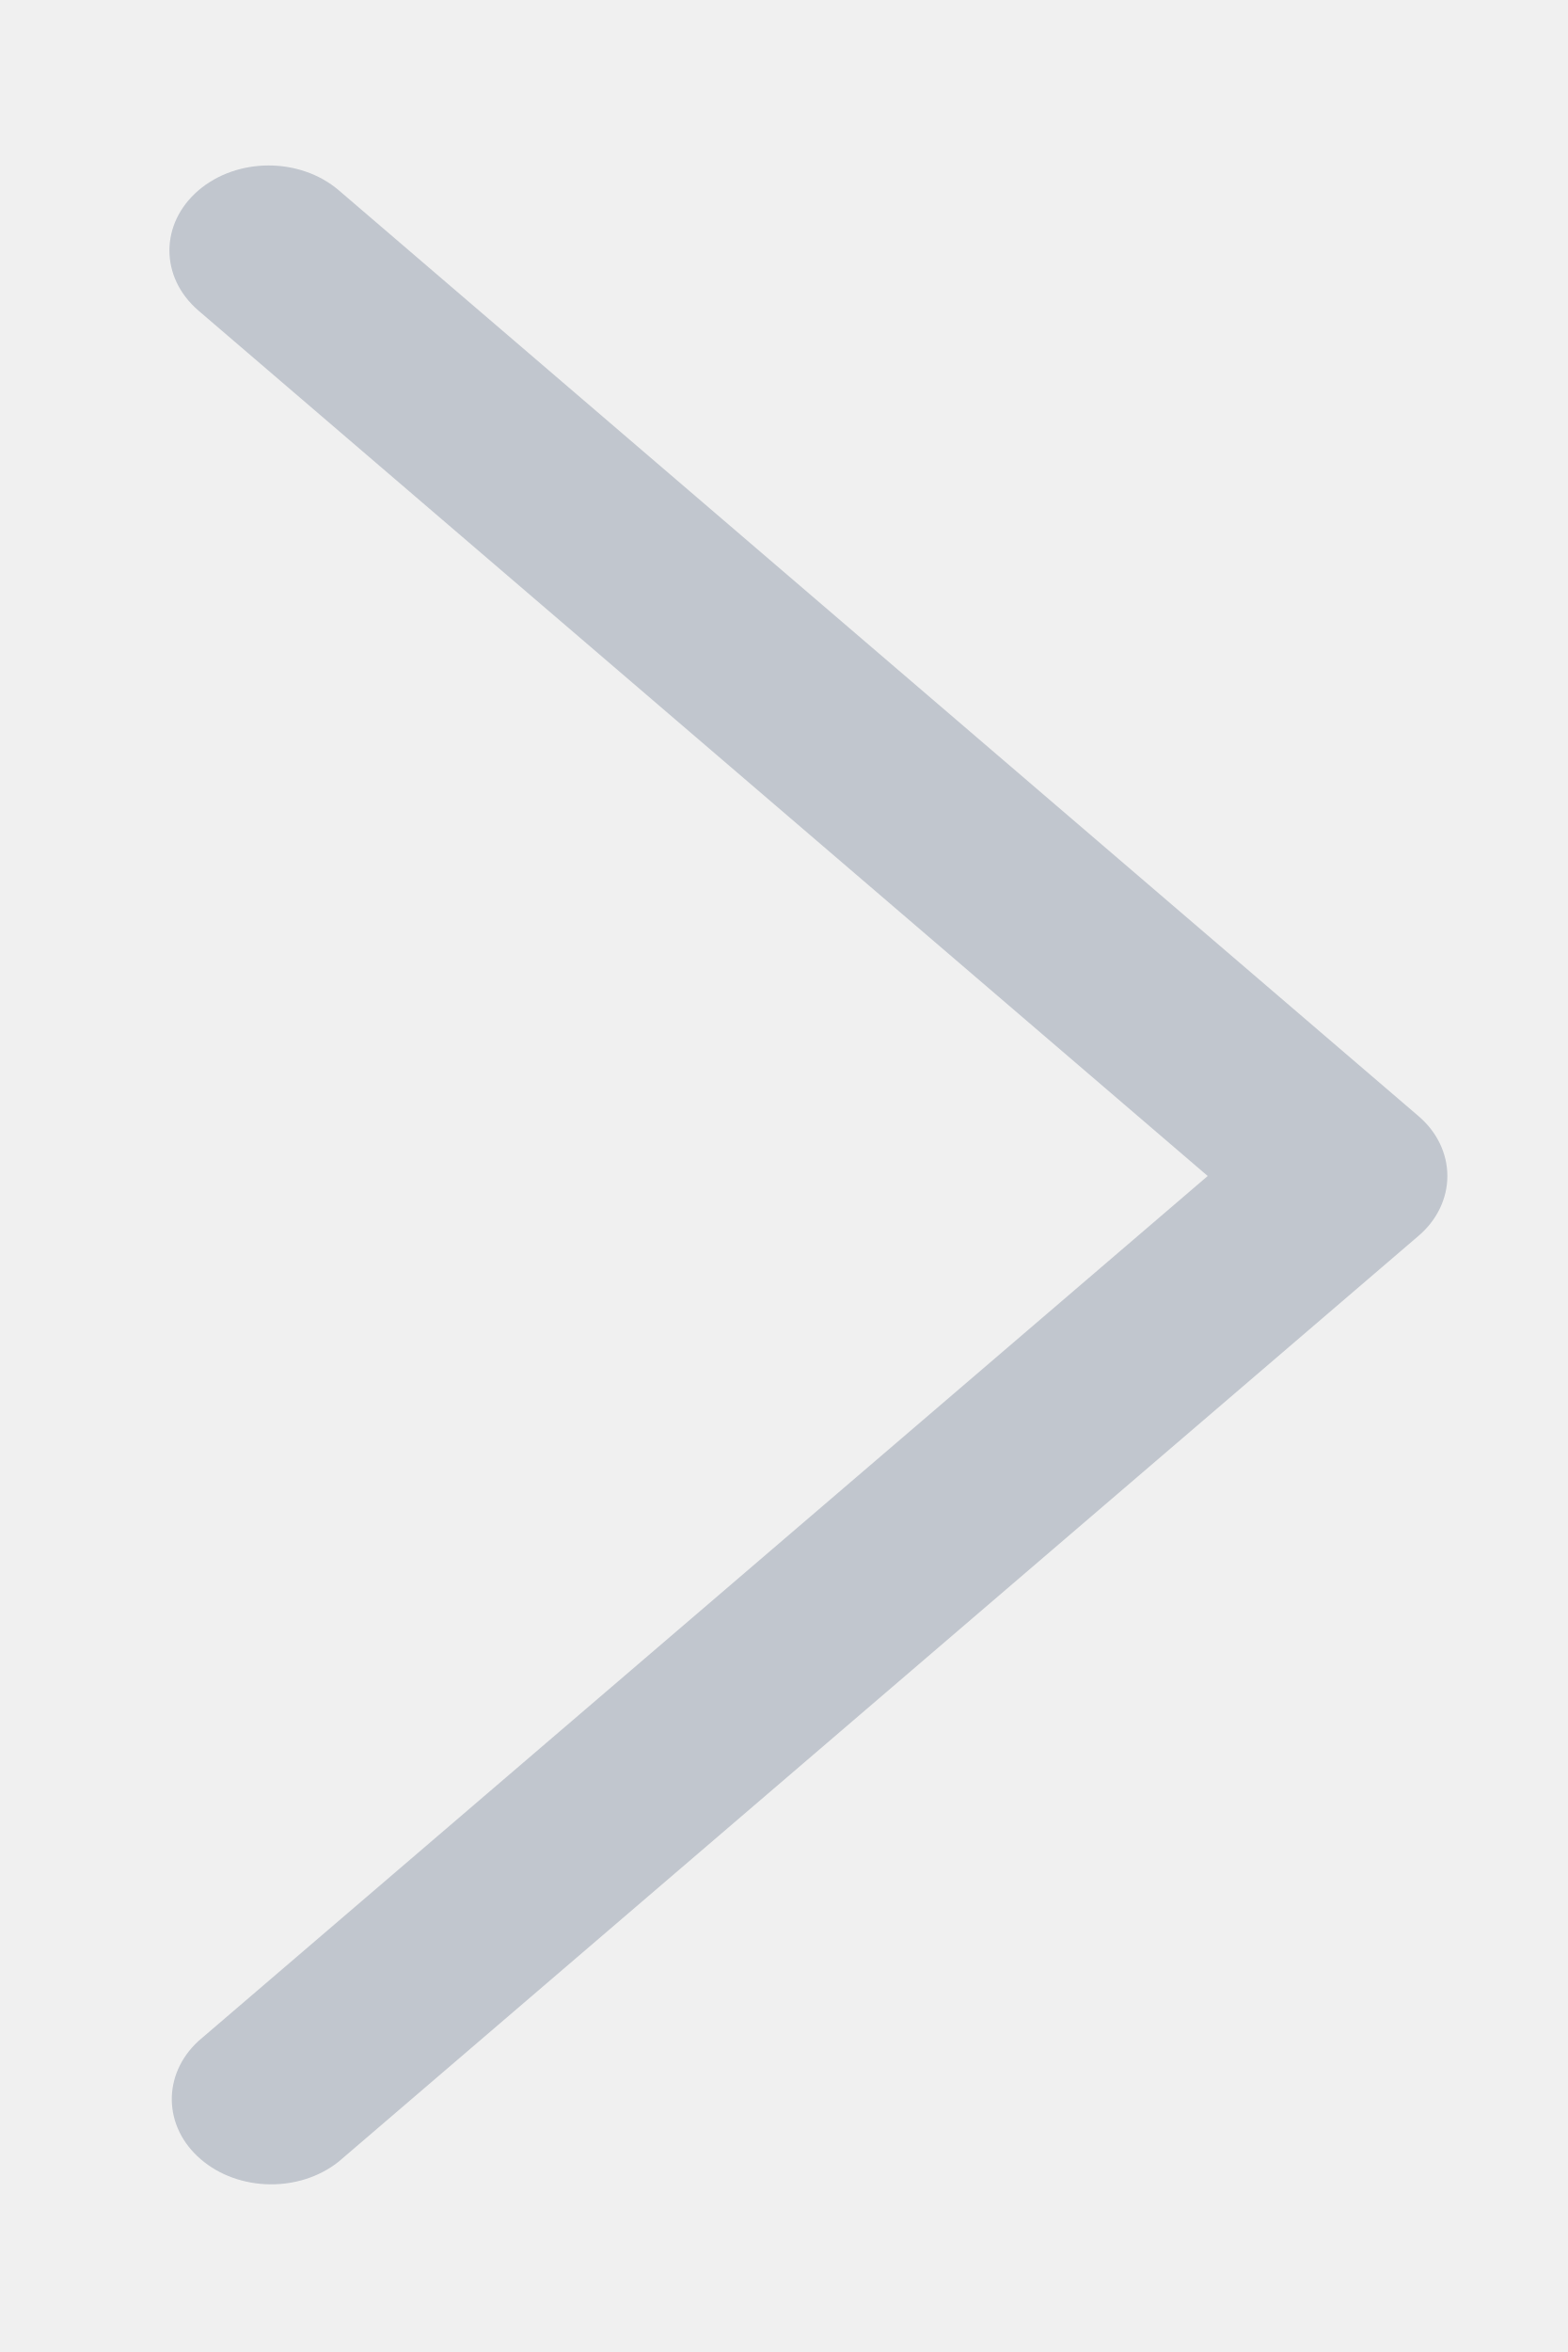
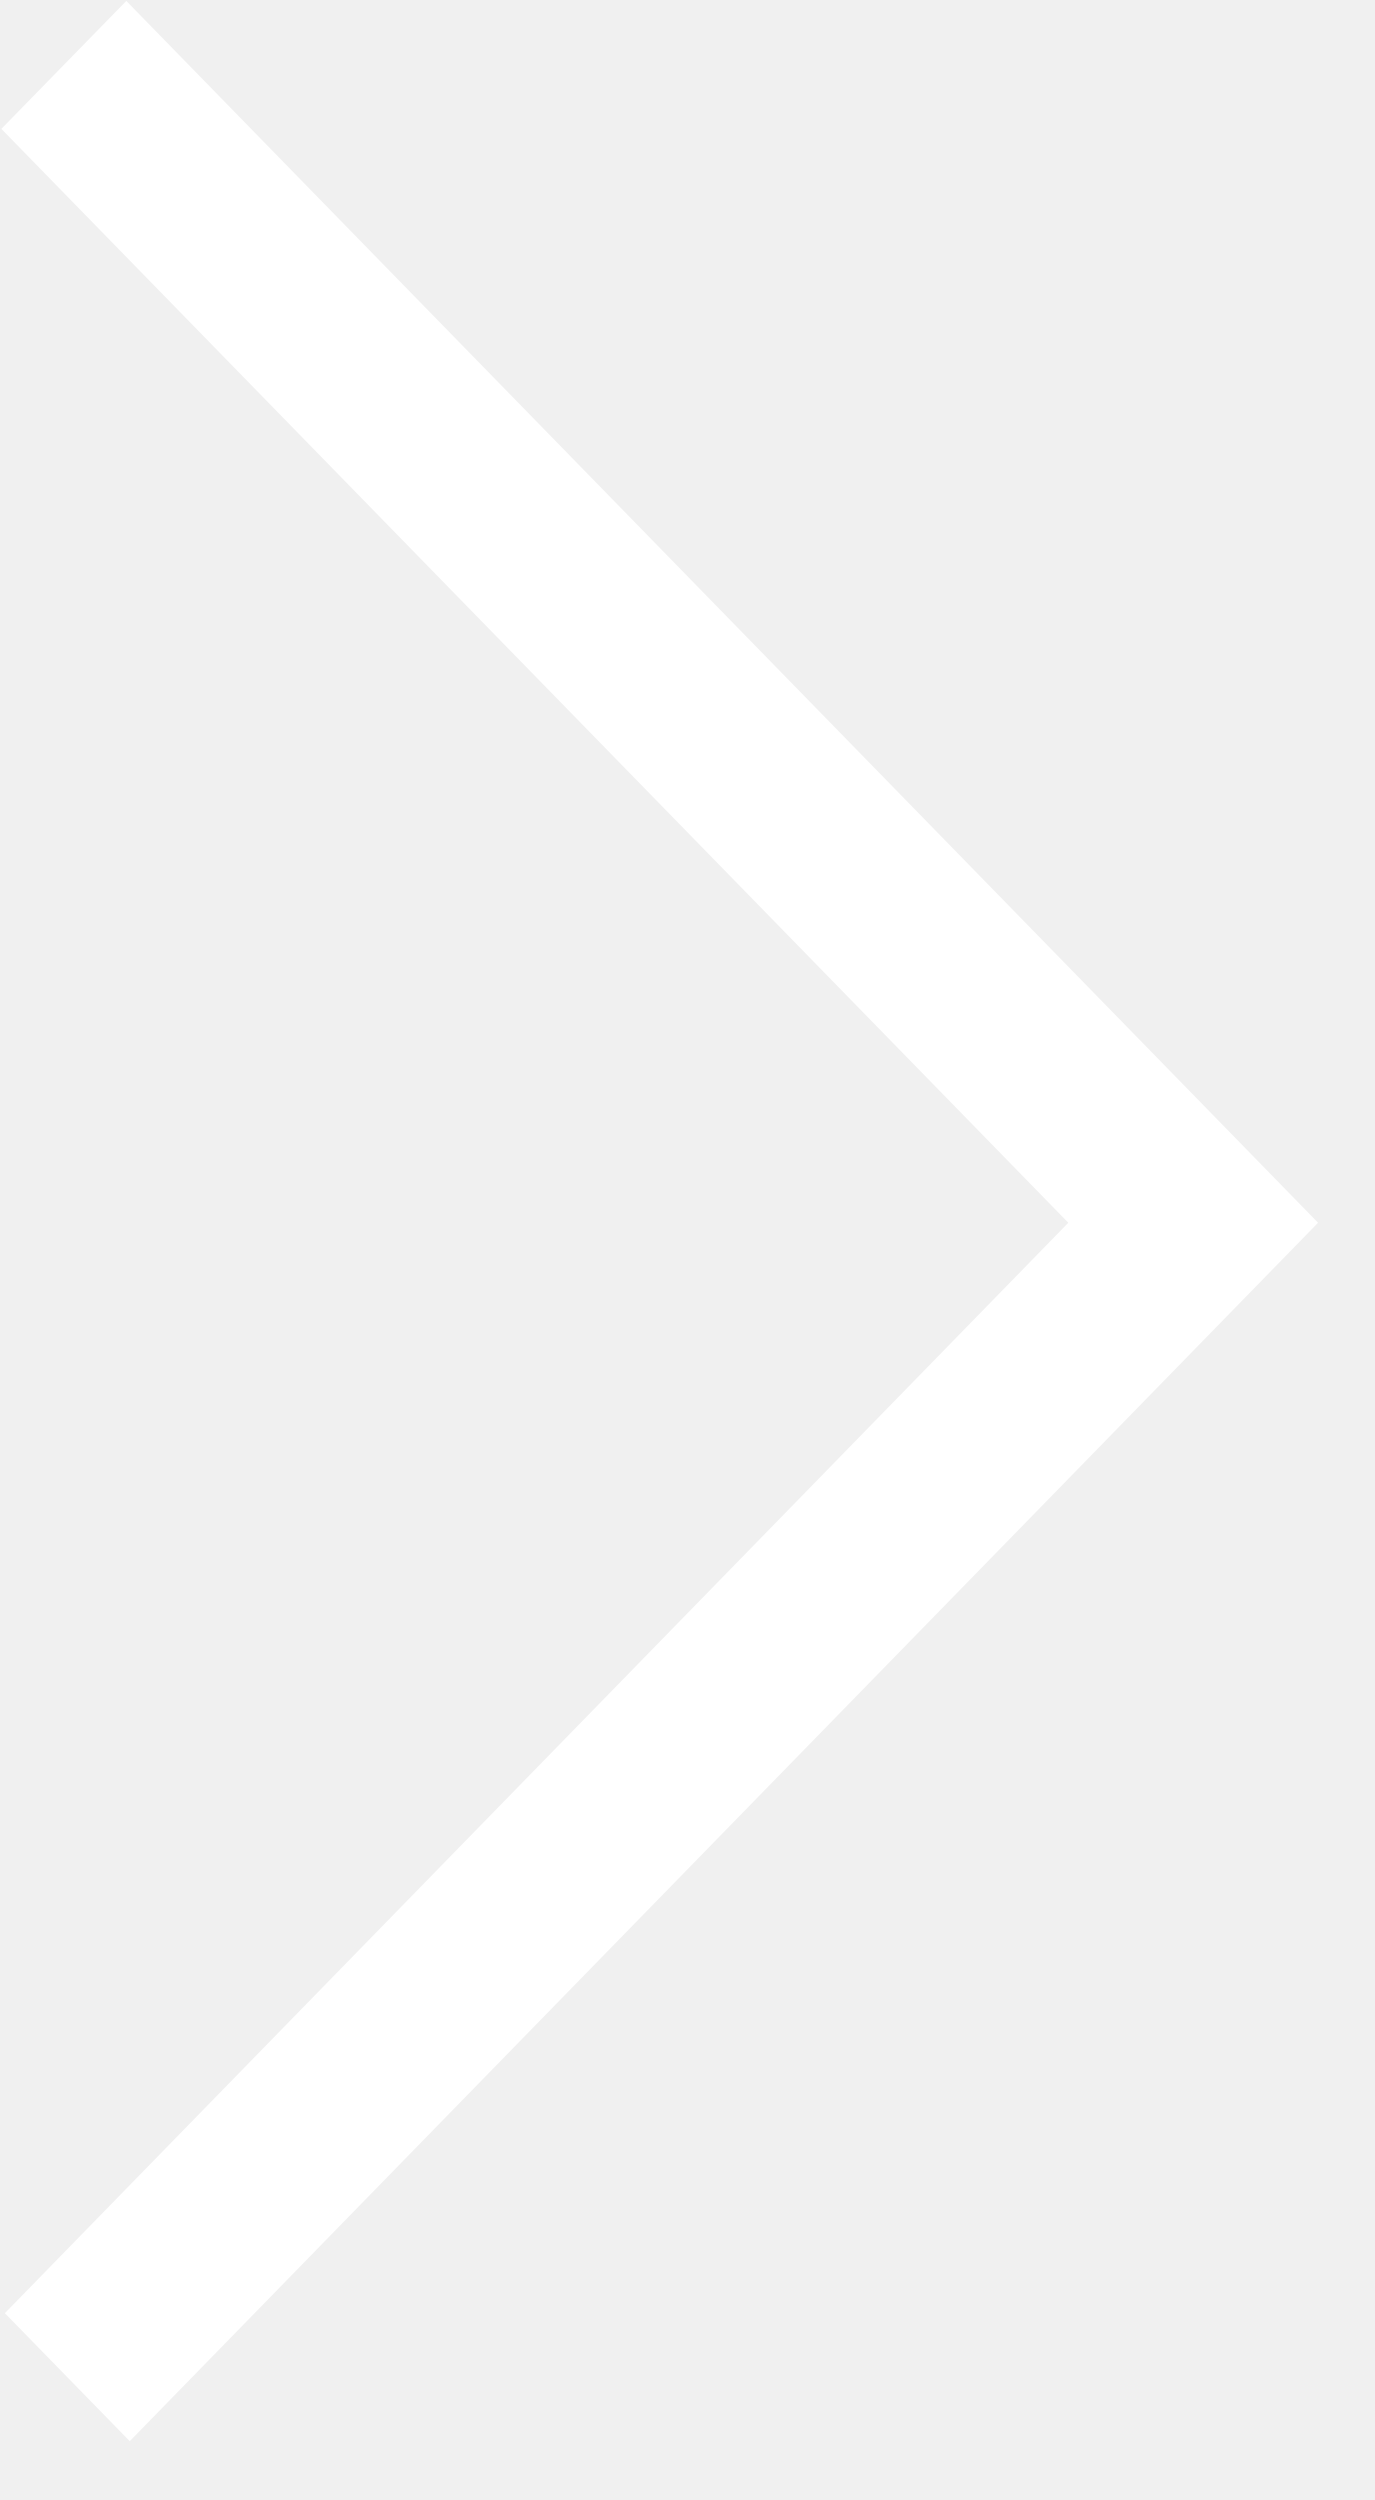
- <svg xmlns="http://www.w3.org/2000/svg" width="8" height="12" viewBox="0 0 8 12" fill="none">
-   <path d="M7.237 5.693L1.729 0.971C1.531 0.802 1.211 0.802 1.013 0.971C0.815 1.141 0.815 1.415 1.013 1.585L6.163 6L1.012 10.414C0.827 10.585 0.832 10.852 1.025 11.017C1.217 11.182 1.528 11.188 1.728 11.029L7.237 6.307C7.333 6.226 7.386 6.115 7.386 6C7.386 5.885 7.333 5.774 7.237 5.693Z" fill="#C1C6CE" />
+ <svg xmlns="http://www.w3.org/2000/svg" width="22" height="40" viewBox="0 0 22 40" fill="none">
+   <path d="M2.076 39.059L0.078 37.011L17.093 19.564L0.022 2.062L2.021 0.015L21.089 19.564L2.076 39.059Z" fill="white" />
</svg>
